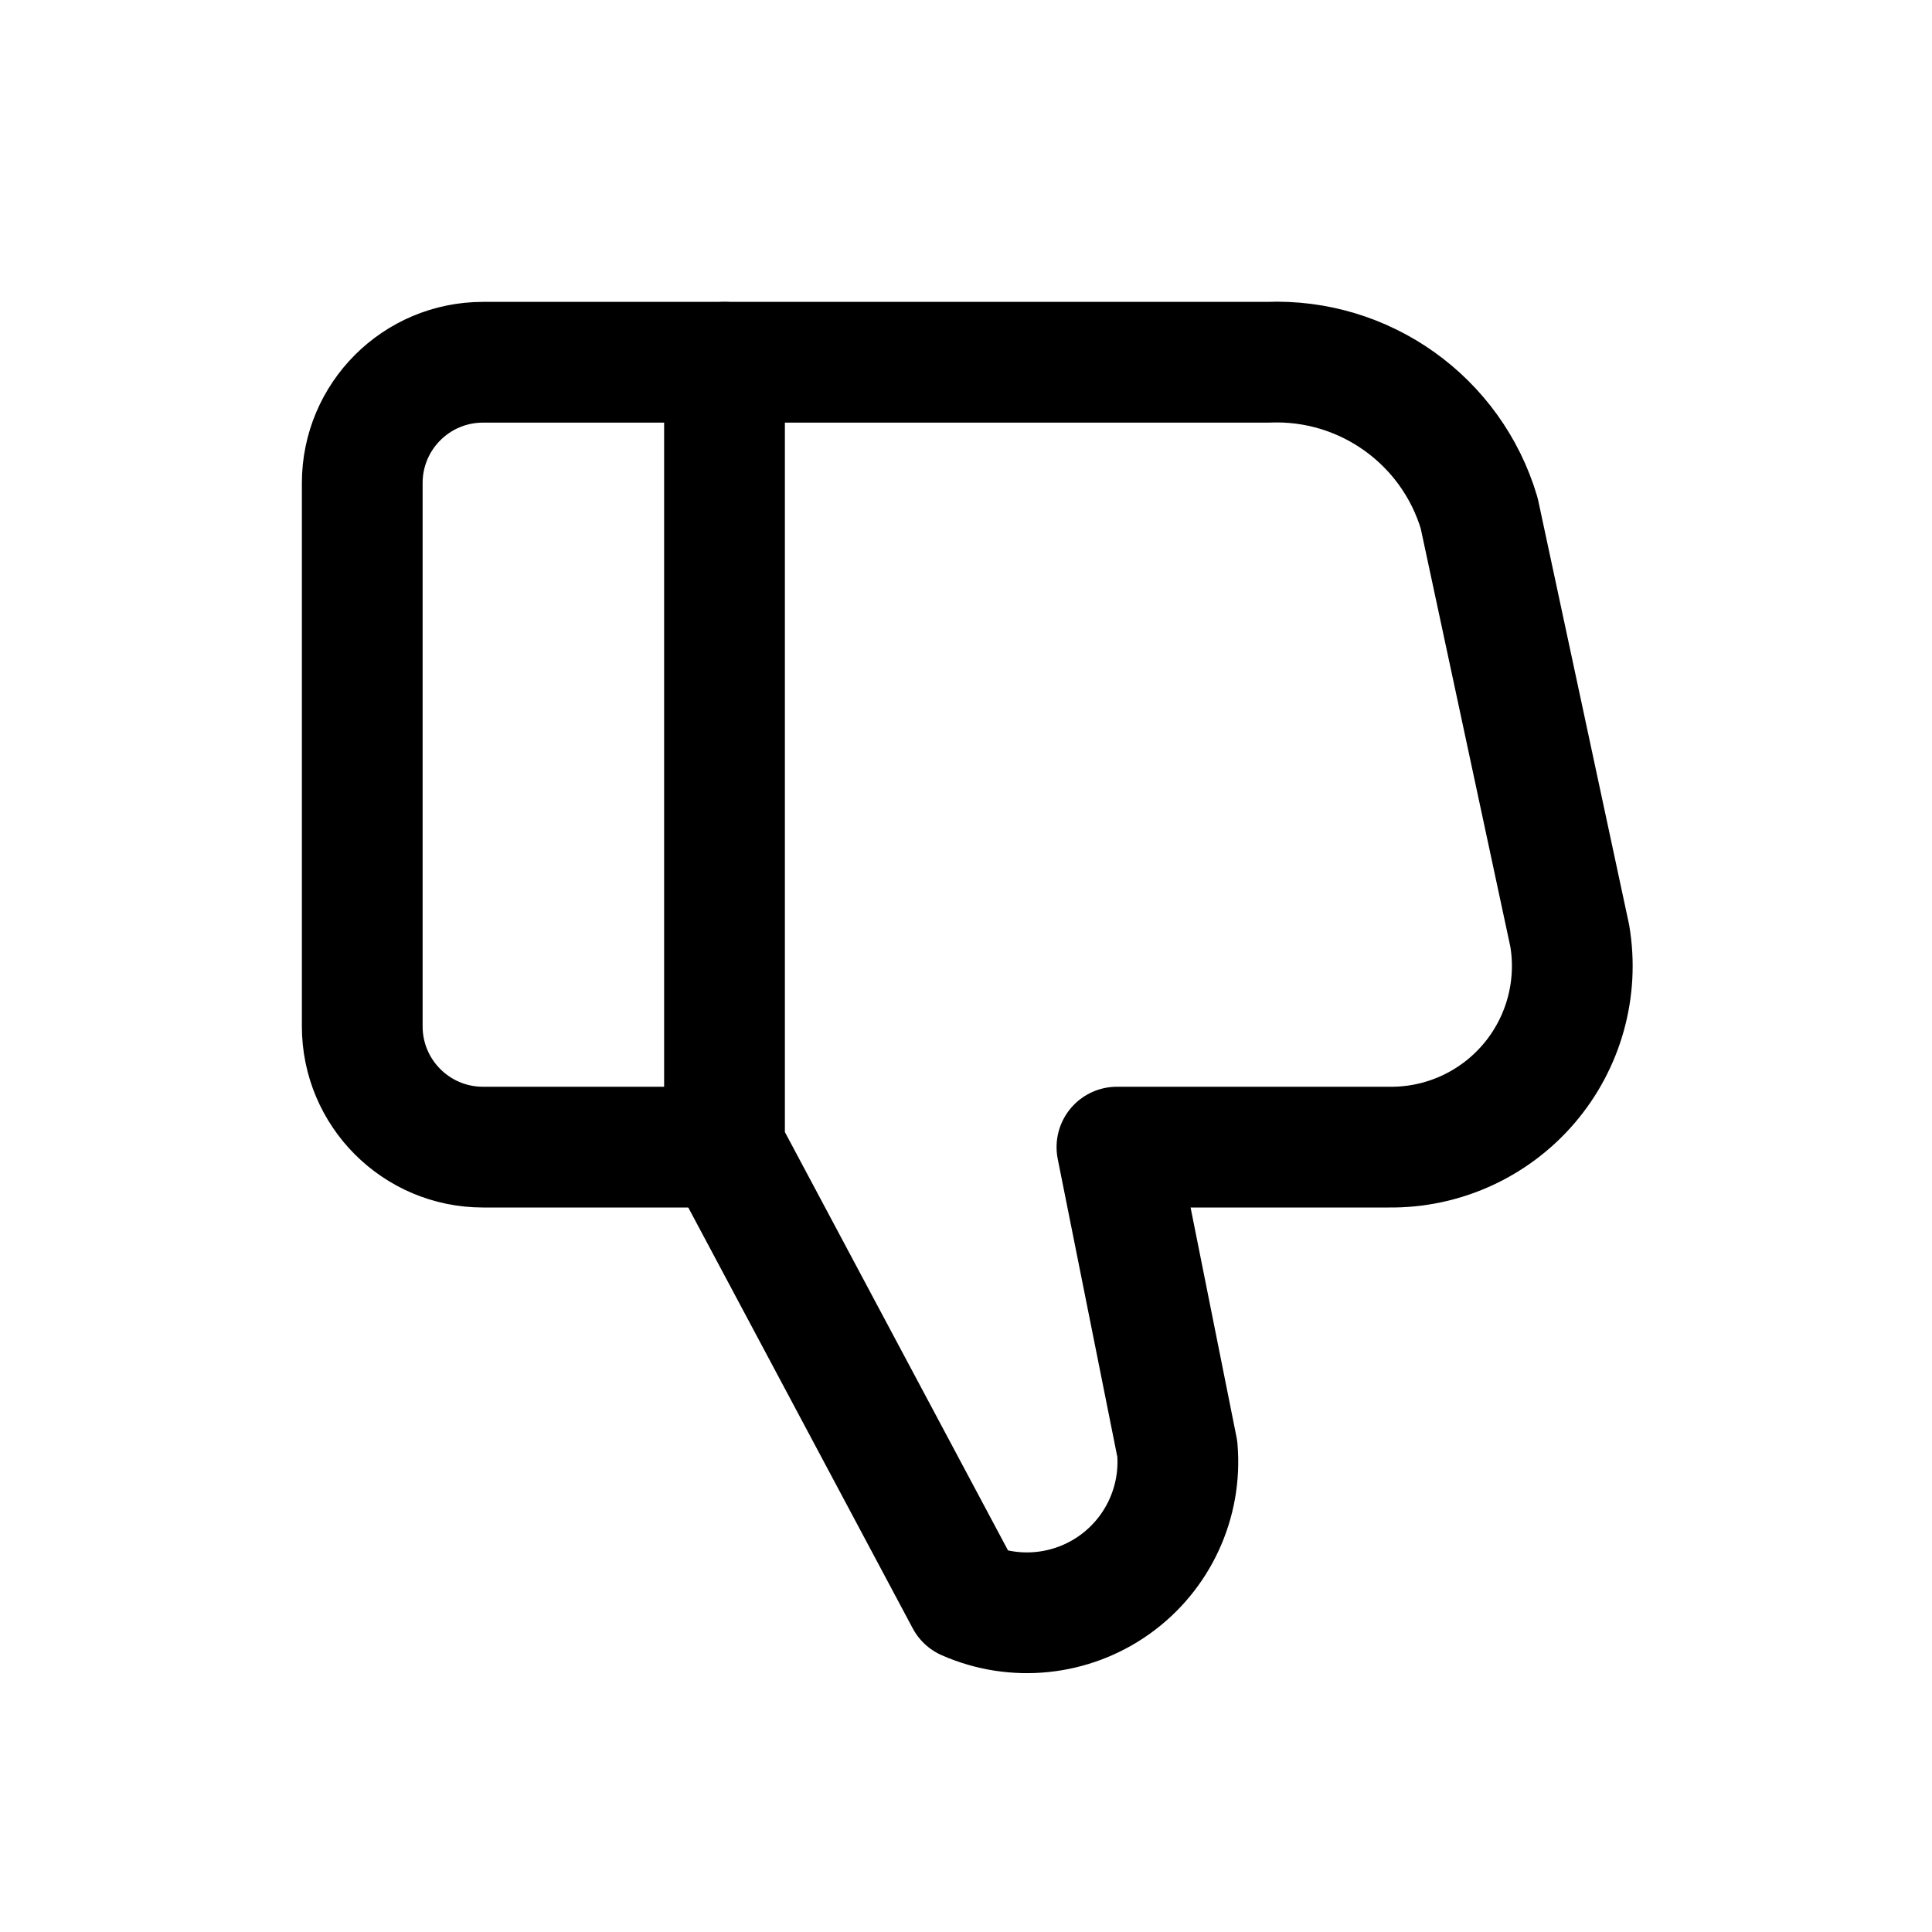
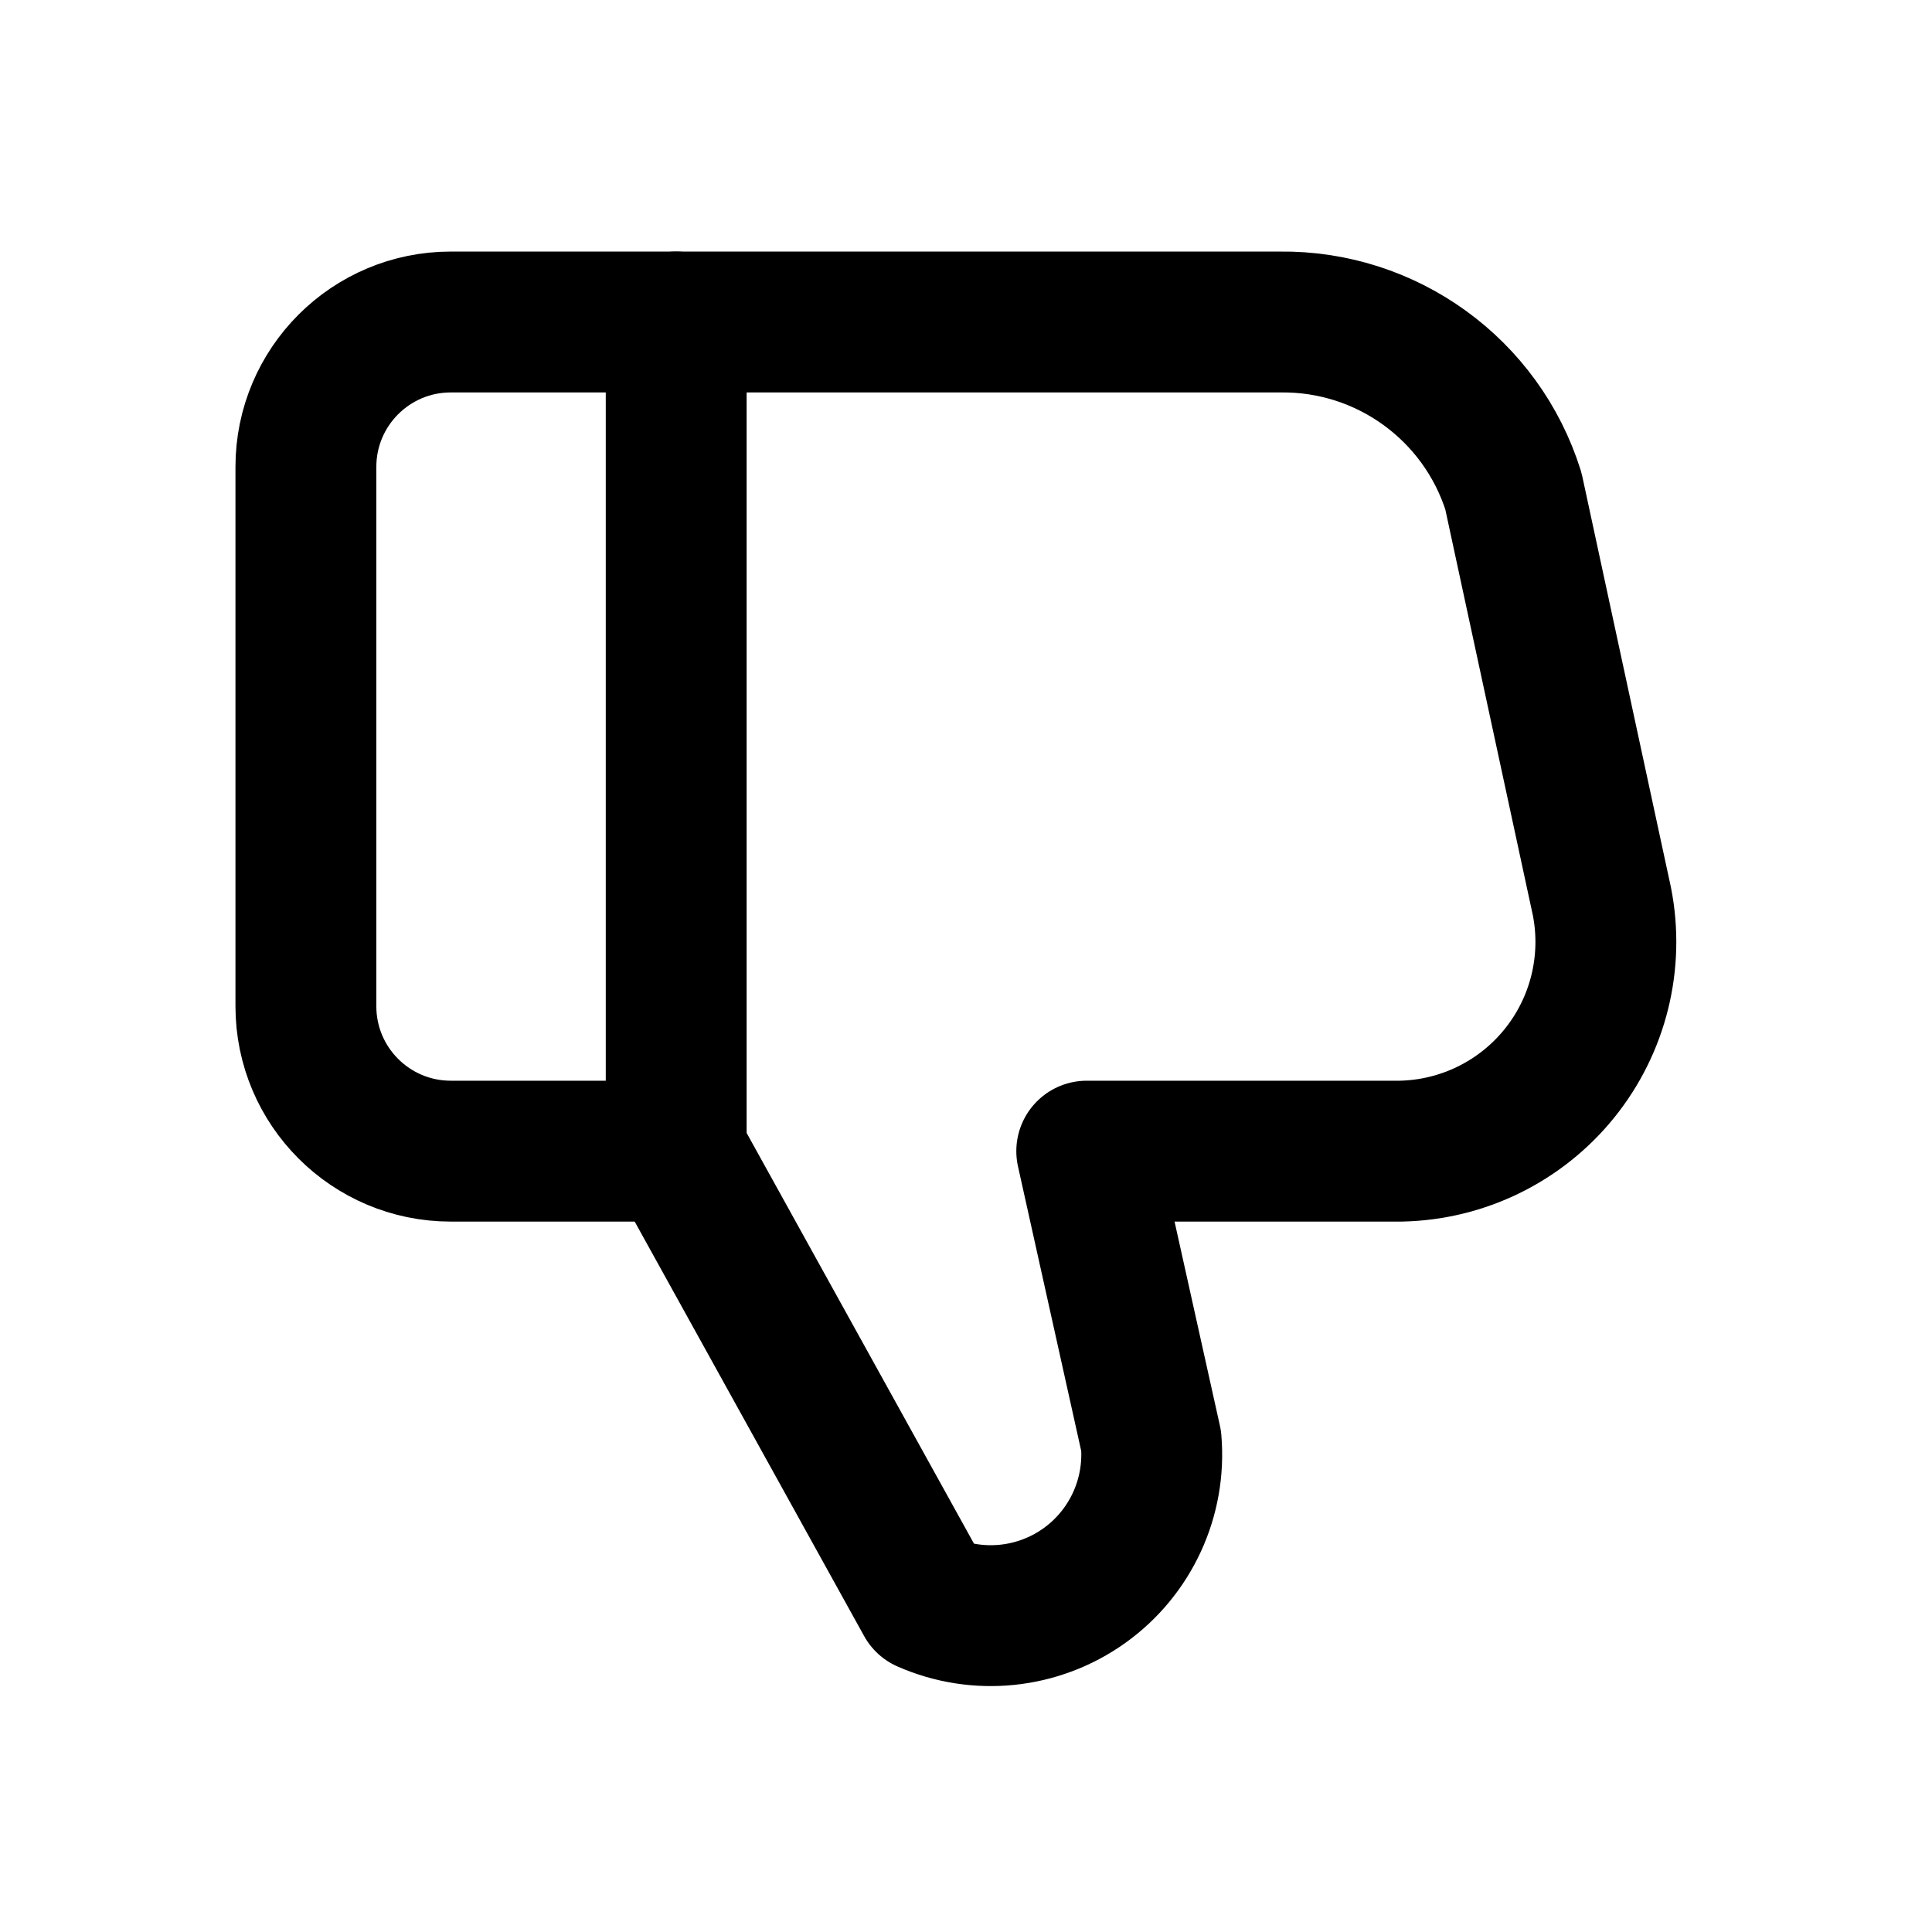
- <svg xmlns="http://www.w3.org/2000/svg" viewBox="0 0 64 64" fill="none" aria-hidden="true">
-   <g stroke="currentColor" stroke-width="4" stroke-linecap="round" stroke-linejoin="round">
-     <path d="M24 12h-8a4 4 0 0 0-4 4v18a4 4 0 0 0 4 4h8" />
-     <path d="M24 38l8 15a5 5 0 0 0 7-5l-2-10h9a6 6 0 0 0 6-7l-3-14a7 7 0 0 0-7-5H24z" />
+ <svg xmlns="http://www.w3.org/2000/svg" viewBox="0 0 24 24" fill="none" aria-hidden="true">
+   <g stroke="currentColor" stroke-width="1.75" stroke-linecap="round" stroke-linejoin="round">
+     <path d="M8.4 4H5.6a1.8 1.8 0 0 0-1.8 1.8v6.7a1.8 1.8 0 0 0 1.8 1.8h2.8" />
+     <path d="m8.4 14.3 3.1 5.6a2 2 0 0 0 2.8-2l-.8-3.6h3.9a2.6 2.6 0 0 0 2.5-3.1l-1.1-5.1A3 3 0 0 0 15.9 4H8.4z" />
  </g>
</svg>
